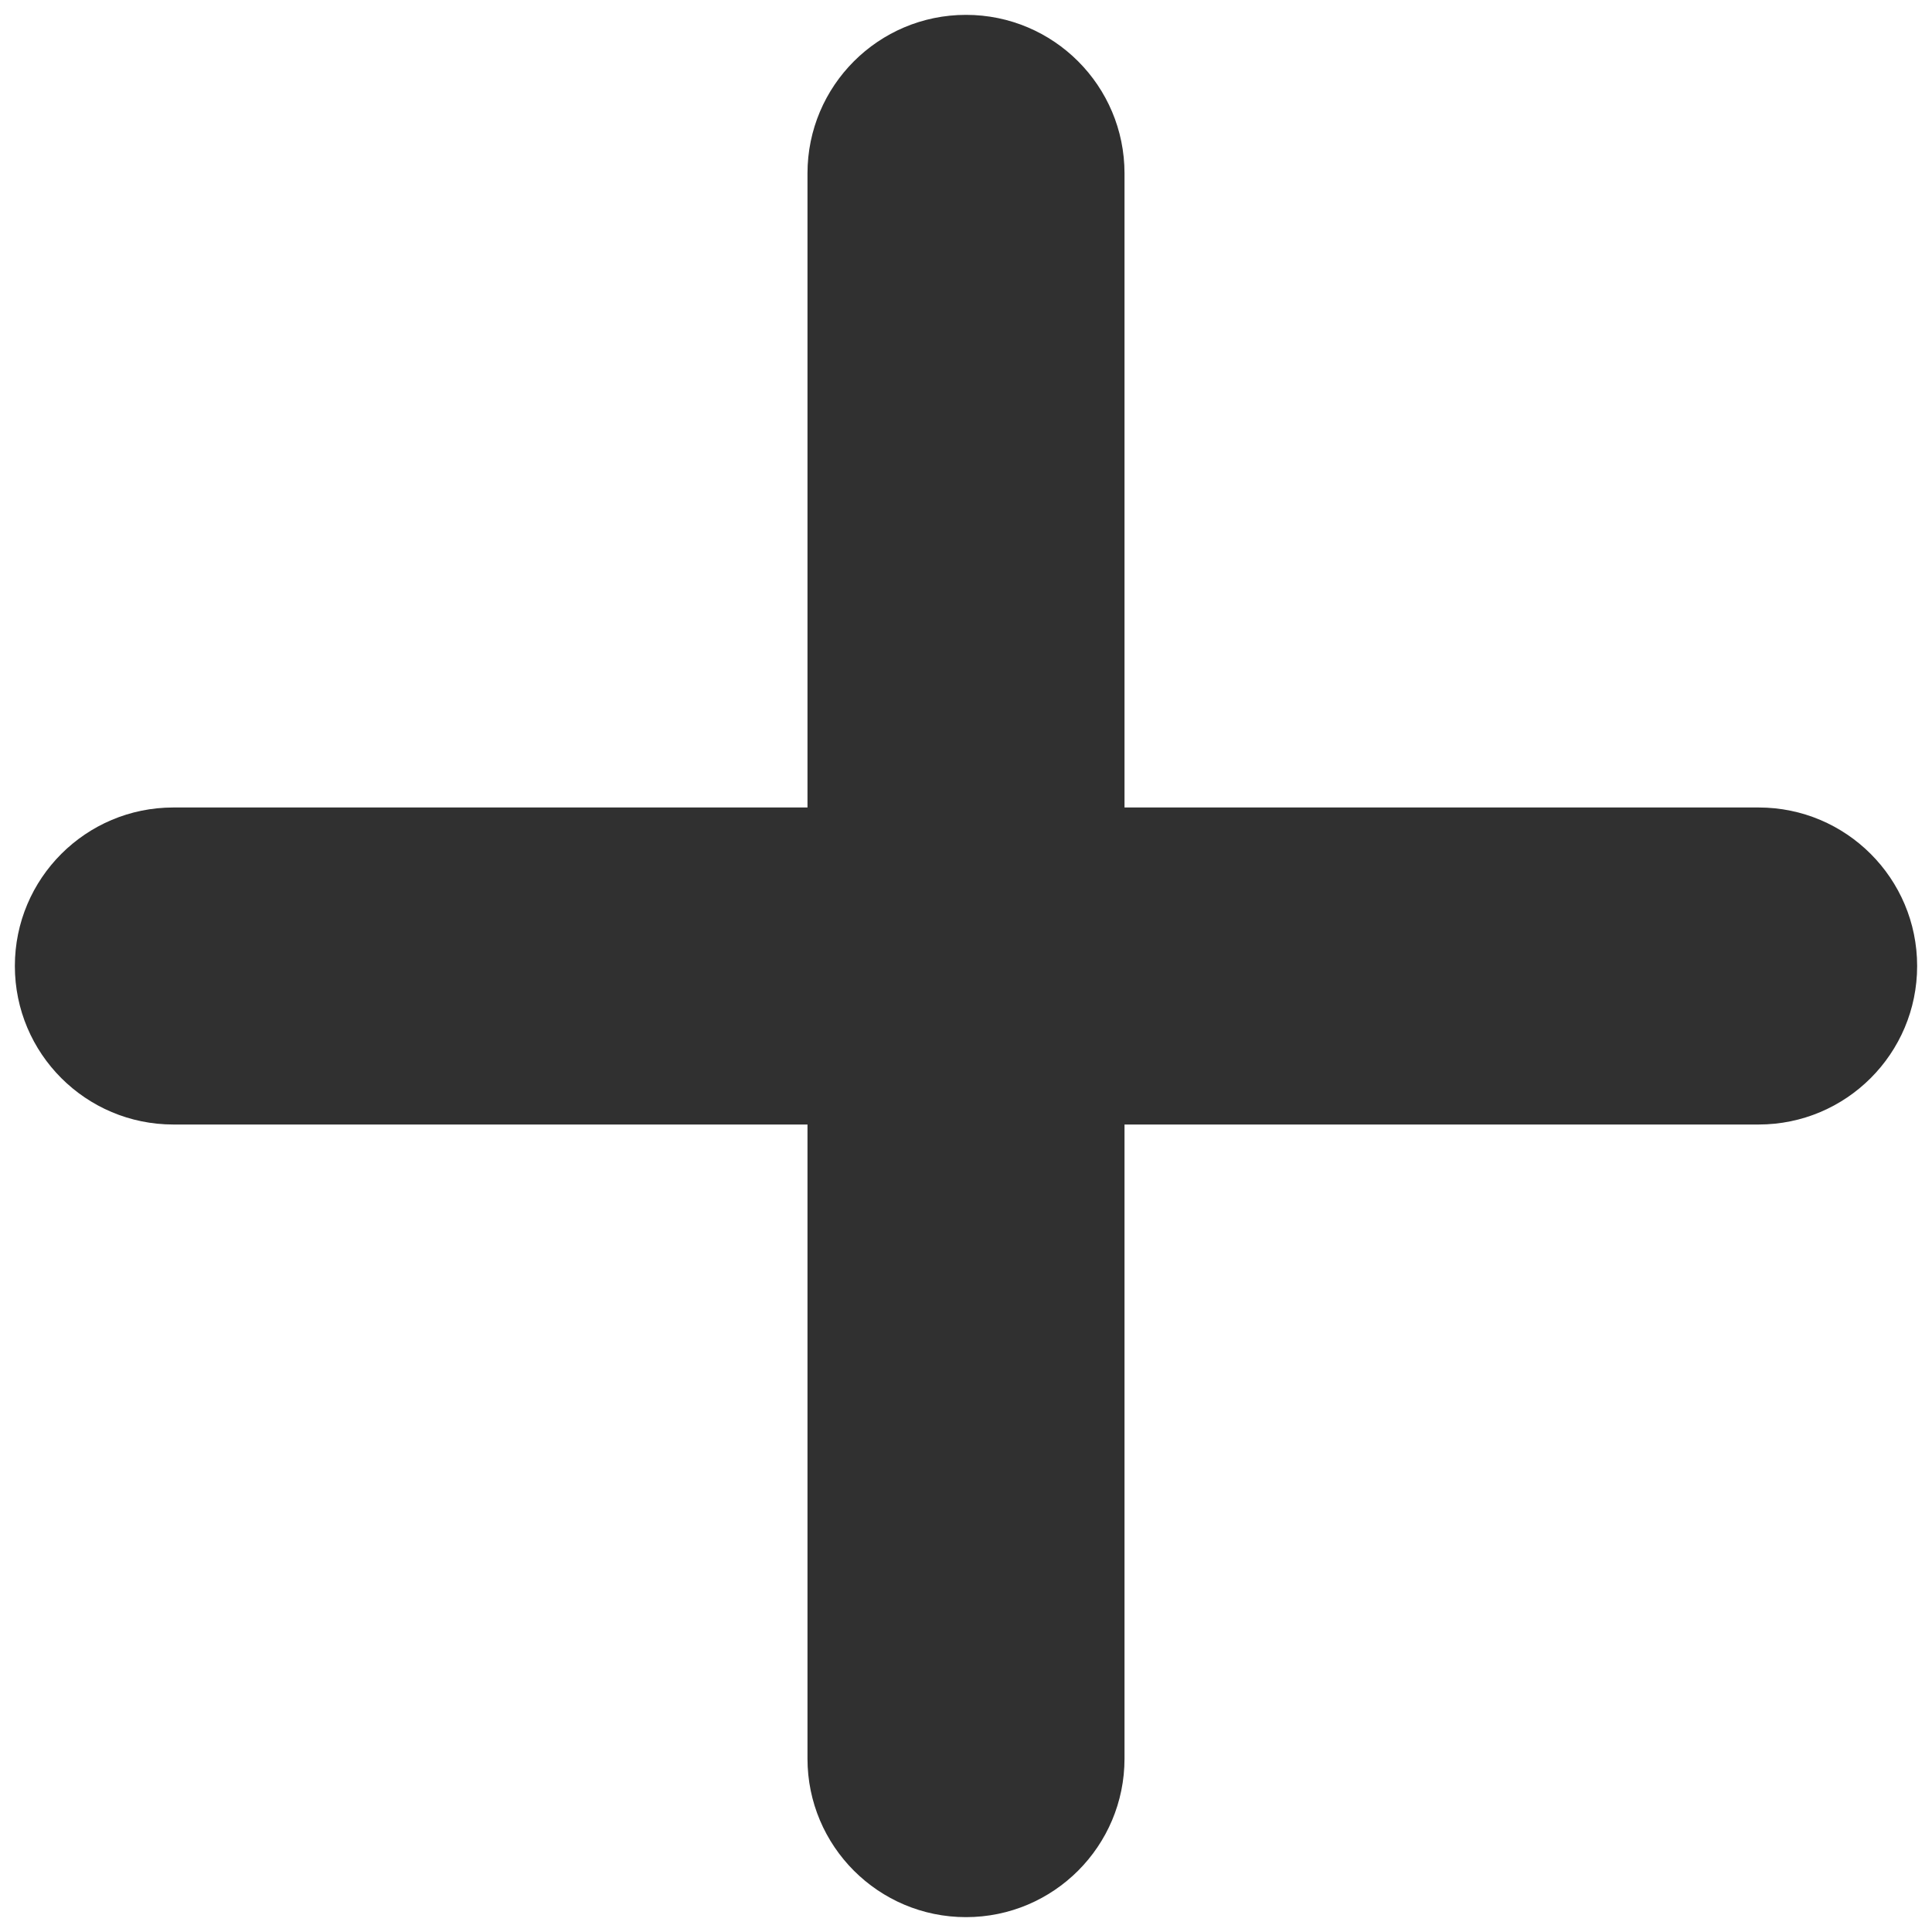
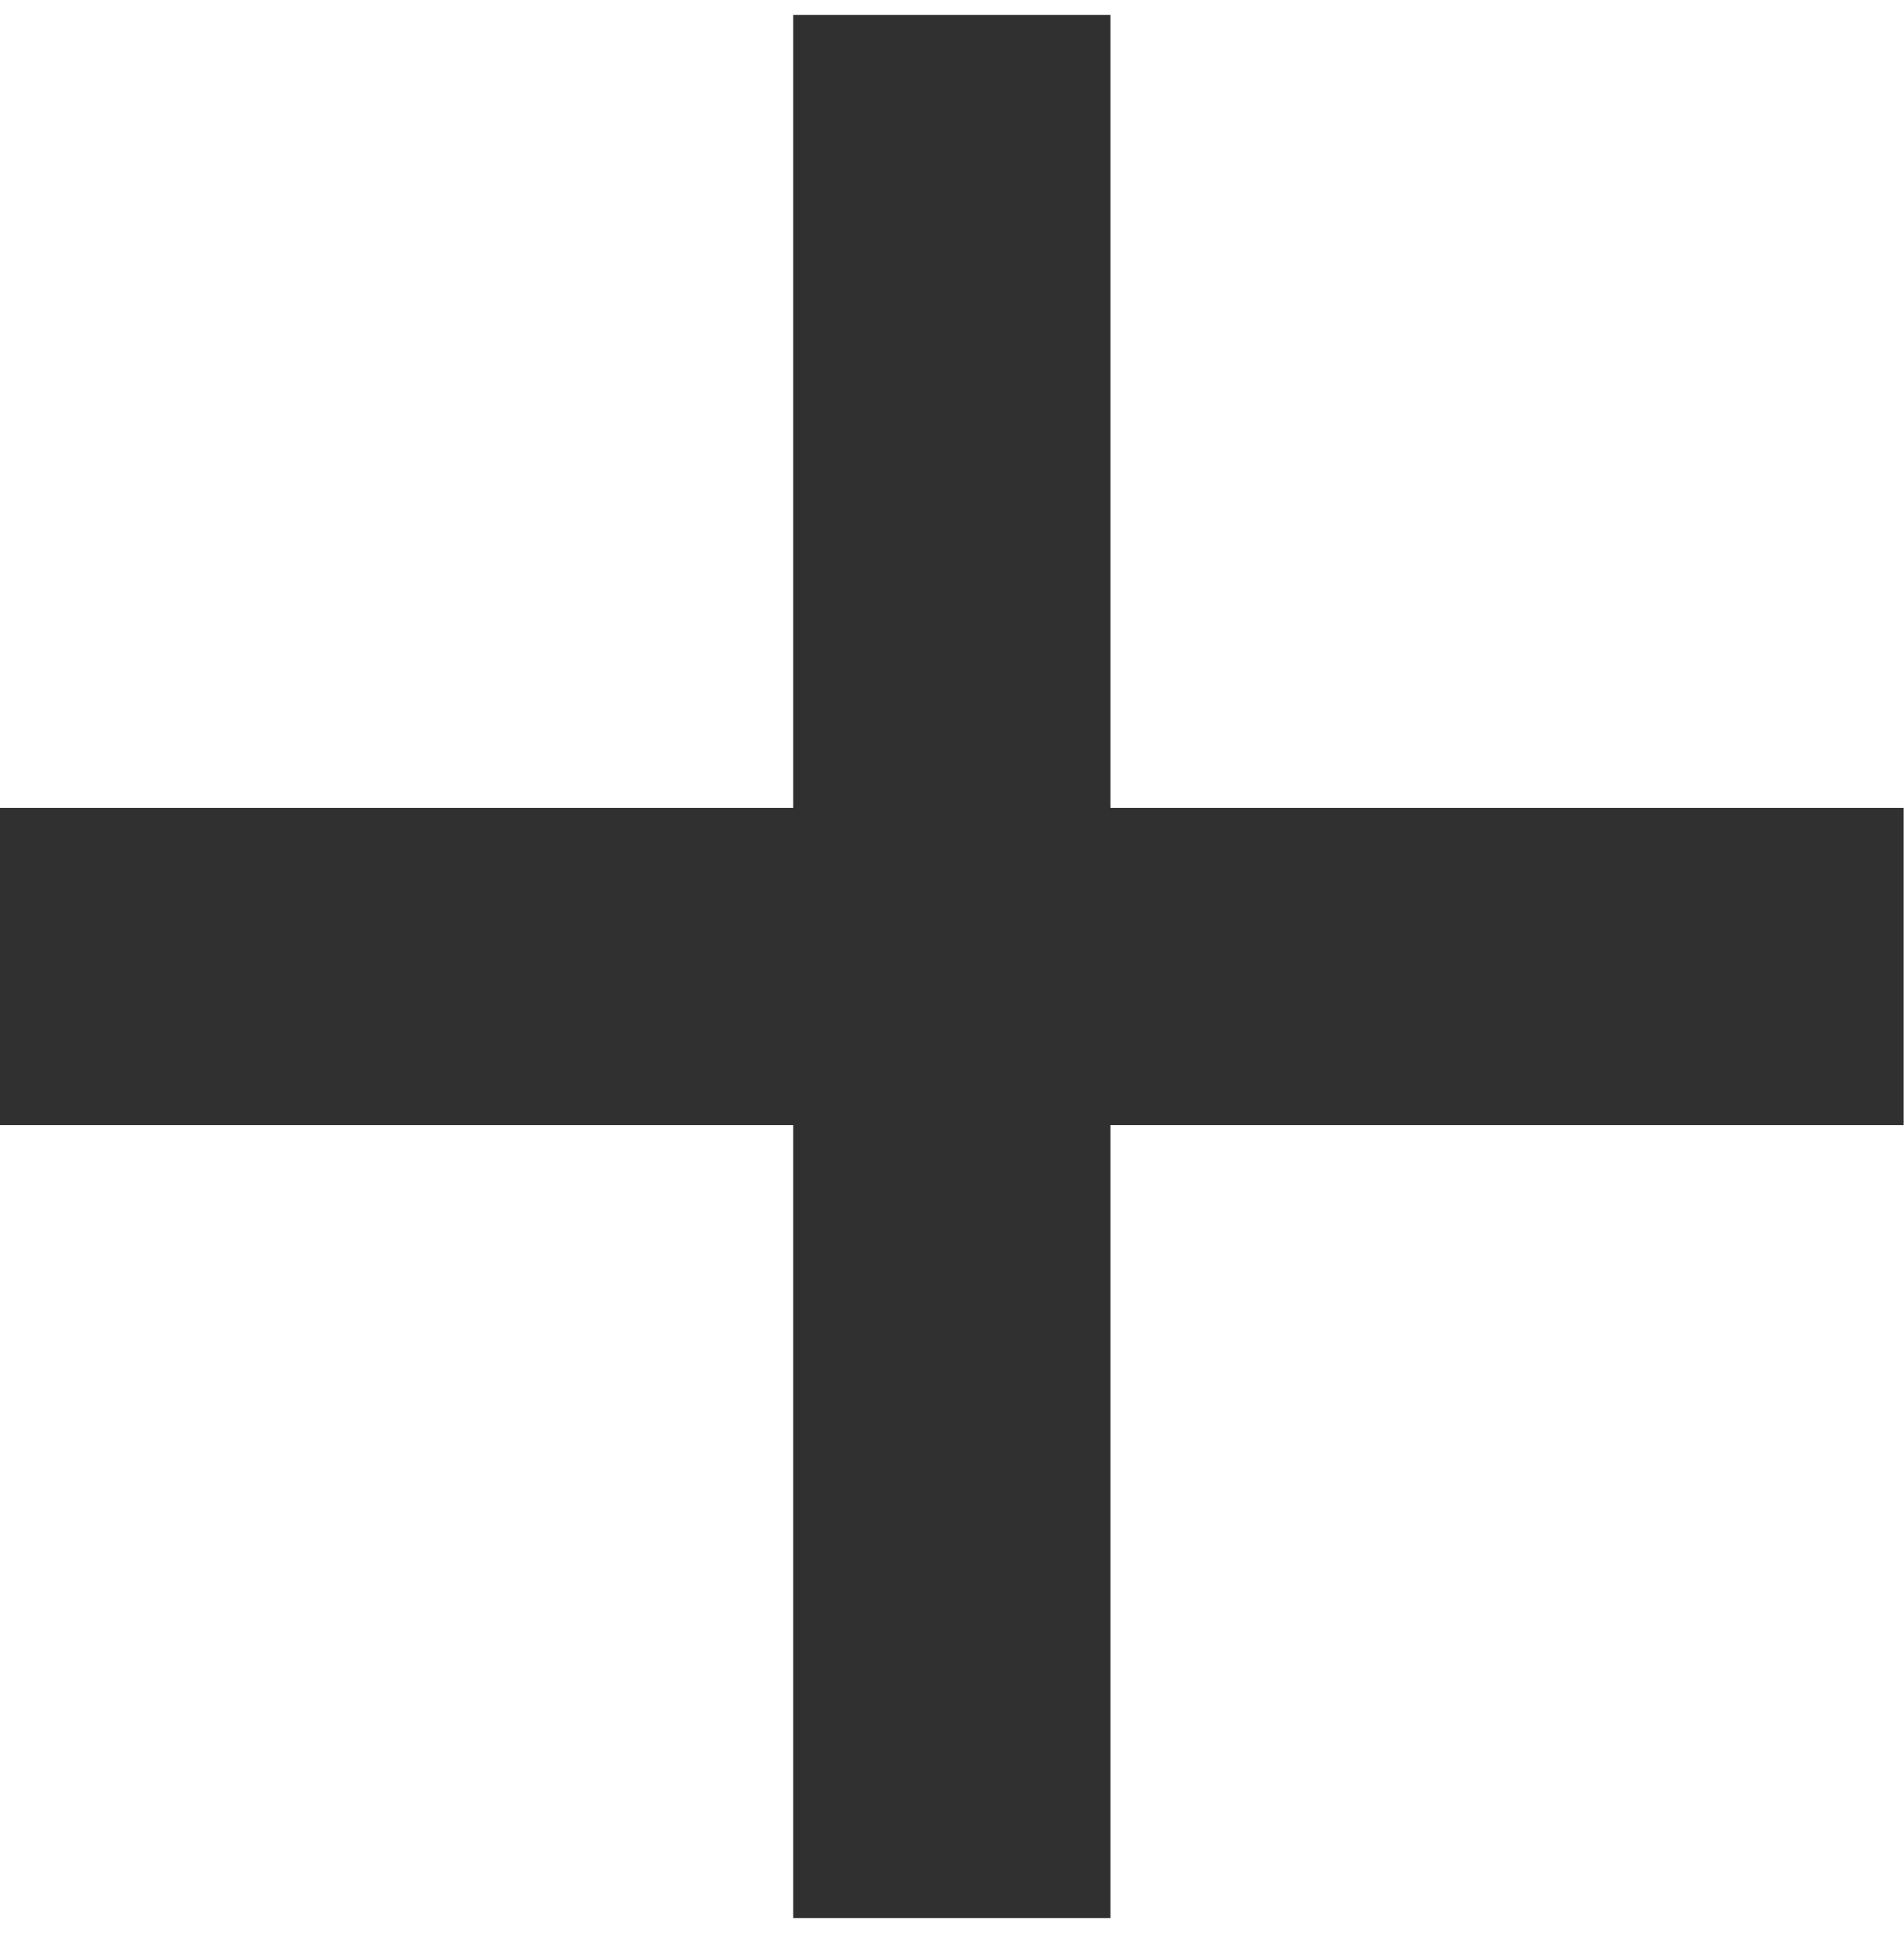
- <svg xmlns="http://www.w3.org/2000/svg" width="65" height="65" viewBox="0 0 65 65" fill="none">
-   <path d="M64.5 32.5C64.5 29.555 62.112 27.167 59.167 27.167H37.833V5.833C37.833 2.888 35.446 0.5 32.5 0.5C29.555 0.5 27.167 2.888 27.167 5.833V27.167H5.833C2.888 27.167 0.5 29.555 0.5 32.5C0.5 35.446 2.888 37.833 5.833 37.833H27.167V59.167C27.167 62.112 29.555 64.5 32.5 64.5C35.446 64.5 37.833 62.112 37.833 59.167V37.833H59.167C62.112 37.833 64.5 35.446 64.5 32.5Z" fill="#303030" />
+ <svg xmlns="http://www.w3.org/2000/svg" width="64" height="65" viewBox="0 0 64 65" fill="none">
+   <path d="M64 27.167H37.333V0.5H26.667V27.167H0V37.833H26.667V64.5H37.333V37.833H64V27.167Z" fill="#303030" />
</svg>
